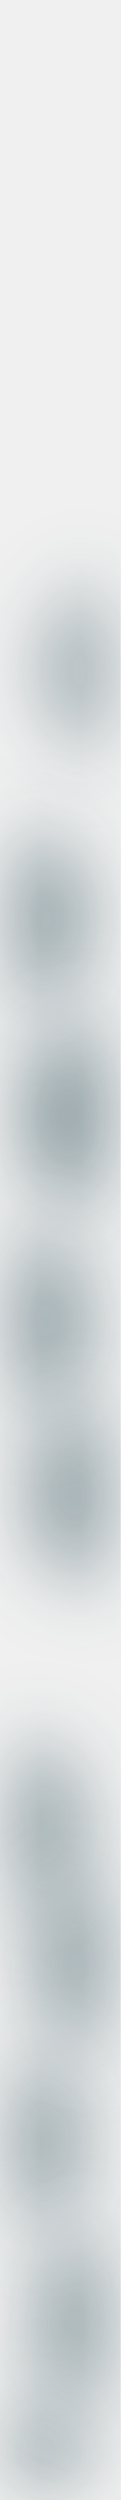
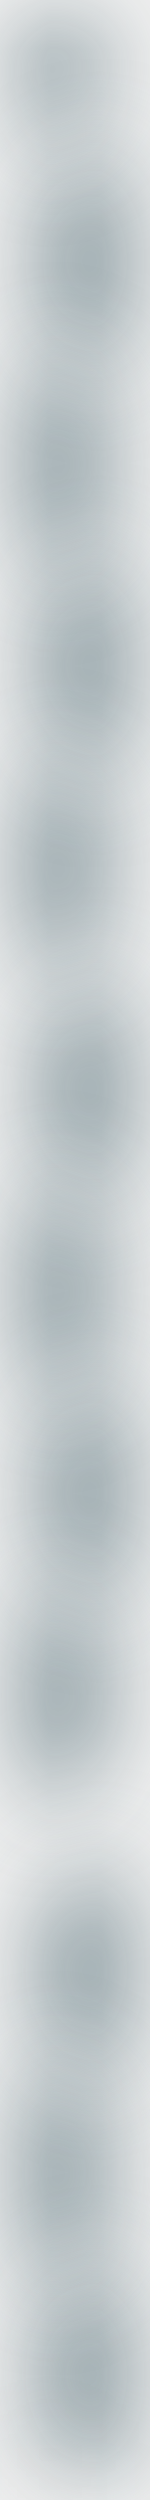
- <svg xmlns="http://www.w3.org/2000/svg" width="375" height="7776" viewBox="0 0 375 7776" fill="none">
-   <g clip-path="url(#clip0_3232_21368)">
-     <g filter="url(#filter0_f_3232_21368)">
-       <circle cx="-12" cy="5678" r="262" fill="url(#paint0_radial_3232_21368)" fill-opacity="0.5" />
+ <svg xmlns="http://www.w3.org/2000/svg" width="375" height="6250" viewBox="0 0 375 6250" fill="none">
+   <g clip-path="url(#clip0_3166_18543)">
+     <g filter="url(#filter0_f_3166_18543)">
+       <circle cx="323" cy="653" r="246" fill="url(#paint0_radial_3166_18543)" fill-opacity="0.5" />
    </g>
-     <g filter="url(#filter1_f_3232_21368)">
-       <circle cx="-12" cy="6662" r="262" fill="url(#paint1_radial_3232_21368)" fill-opacity="0.5" />
+     <g filter="url(#filter1_f_3166_18543)">
+       <circle cx="323" cy="2722" r="246" fill="url(#paint1_radial_3166_18543)" fill-opacity="0.5" />
    </g>
-     <g filter="url(#filter2_f_3232_21368)">
-       <circle cx="-12" cy="7722" r="262" fill="url(#paint2_radial_3232_21368)" fill-opacity="0.5" />
+     <g filter="url(#filter2_f_3166_18543)">
+       <circle cx="323" cy="4926" r="246" fill="url(#paint2_radial_3166_18543)" fill-opacity="0.5" />
    </g>
-     <g filter="url(#filter3_f_3232_21368)">
-       <circle cx="378" cy="6110" r="262" fill="url(#paint3_radial_3232_21368)" fill-opacity="0.5" />
+     <g filter="url(#filter3_f_3166_18543)">
+       <circle cx="323" cy="3732" r="246" fill="url(#paint3_radial_3166_18543)" fill-opacity="0.5" />
    </g>
-     <g filter="url(#filter4_f_3232_21368)">
-       <circle cx="378" cy="7218" r="262" fill="url(#paint4_radial_3232_21368)" fill-opacity="0.5" />
+     <g filter="url(#filter4_f_3166_18543)">
+       <circle cx="323" cy="1663" r="246" fill="url(#paint4_radial_3166_18543)" fill-opacity="0.5" />
    </g>
-     <g filter="url(#filter5_f_3232_21368)">
-       <circle cx="378" cy="8278" r="262" fill="url(#paint5_radial_3232_21368)" fill-opacity="0.5" />
+     <g filter="url(#filter5_f_3166_18543)">
+       <circle cx="323" cy="5936" r="246" fill="url(#paint5_radial_3166_18543)" fill-opacity="0.5" />
    </g>
-     <g filter="url(#filter6_f_3232_21368)">
-       <circle cx="418" cy="2082" r="262" fill="url(#paint6_radial_3232_21368)" fill-opacity="0.5" />
+     <g filter="url(#filter6_f_3166_18543)">
+       <circle cx="40" cy="3229" r="246" fill="url(#paint6_radial_3166_18543)" fill-opacity="0.5" />
    </g>
-     <g filter="url(#filter7_f_3232_21368)">
-       <circle cx="11" cy="2858" r="262" fill="url(#paint7_radial_3232_21368)" fill-opacity="0.5" />
+     <g filter="url(#filter7_f_3166_18543)">
+       <circle cx="9" cy="118" r="246" fill="url(#paint7_radial_3166_18543)" fill-opacity="0.5" />
    </g>
-     <g filter="url(#filter8_f_3232_21368)">
-       <circle cx="311" cy="3470" r="262" fill="url(#paint8_radial_3232_21368)" fill-opacity="0.5" />
+     <g filter="url(#filter8_f_3166_18543)">
+       <circle cx="40" cy="4239" r="246" fill="url(#paint8_radial_3166_18543)" fill-opacity="0.5" />
    </g>
-     <g filter="url(#filter9_f_3232_21368)">
-       <circle cx="16" cy="4110" r="262" fill="url(#paint9_radial_3232_21368)" fill-opacity="0.5" />
+     <g filter="url(#filter9_f_3166_18543)">
+       <circle cx="40" cy="1160" r="246" fill="url(#paint9_radial_3166_18543)" fill-opacity="0.5" />
    </g>
-     <g filter="url(#filter10_f_3232_21368)">
-       <circle cx="354" cy="4650" r="262" fill="url(#paint10_radial_3232_21368)" fill-opacity="0.5" />
+     <g filter="url(#filter10_f_3166_18543)">
+       <circle cx="40" cy="5433" r="246" fill="url(#paint10_radial_3166_18543)" fill-opacity="0.5" />
+     </g>
+     <g filter="url(#filter11_f_3166_18543)">
+       <circle cx="40" cy="2170" r="246" fill="url(#paint11_radial_3166_18543)" fill-opacity="0.5" />
+     </g>
+     <g filter="url(#filter12_f_3166_18543)">
+       <circle cx="40" cy="6443" r="246" fill="url(#paint12_radial_3166_18543)" fill-opacity="0.5" />
    </g>
  </g>
  <defs>
-     <filter id="filter0_f_3232_21368" x="-532" y="5158" width="1040" height="1040" filterUnits="userSpaceOnUse" color-interpolation-filters="sRGB">
+     <filter id="filter0_f_3166_18543" x="-181" y="149" width="1008" height="1008" filterUnits="userSpaceOnUse" color-interpolation-filters="sRGB">
      <feFlood flood-opacity="0" result="BackgroundImageFix" />
      <feBlend mode="normal" in="SourceGraphic" in2="BackgroundImageFix" result="shape" />
-       <feGaussianBlur stdDeviation="129" result="effect1_foregroundBlur_3232_21368" />
+       <feGaussianBlur stdDeviation="129" result="effect1_foregroundBlur_3166_18543" />
    </filter>
-     <filter id="filter1_f_3232_21368" x="-532" y="6142" width="1040" height="1040" filterUnits="userSpaceOnUse" color-interpolation-filters="sRGB">
+     <filter id="filter1_f_3166_18543" x="-181" y="2218" width="1008" height="1008" filterUnits="userSpaceOnUse" color-interpolation-filters="sRGB">
      <feFlood flood-opacity="0" result="BackgroundImageFix" />
      <feBlend mode="normal" in="SourceGraphic" in2="BackgroundImageFix" result="shape" />
-       <feGaussianBlur stdDeviation="129" result="effect1_foregroundBlur_3232_21368" />
+       <feGaussianBlur stdDeviation="129" result="effect1_foregroundBlur_3166_18543" />
    </filter>
-     <filter id="filter2_f_3232_21368" x="-532" y="7202" width="1040" height="1040" filterUnits="userSpaceOnUse" color-interpolation-filters="sRGB">
+     <filter id="filter2_f_3166_18543" x="-181" y="4422" width="1008" height="1008" filterUnits="userSpaceOnUse" color-interpolation-filters="sRGB">
      <feFlood flood-opacity="0" result="BackgroundImageFix" />
      <feBlend mode="normal" in="SourceGraphic" in2="BackgroundImageFix" result="shape" />
-       <feGaussianBlur stdDeviation="129" result="effect1_foregroundBlur_3232_21368" />
+       <feGaussianBlur stdDeviation="129" result="effect1_foregroundBlur_3166_18543" />
    </filter>
-     <filter id="filter3_f_3232_21368" x="-142" y="5590" width="1040" height="1040" filterUnits="userSpaceOnUse" color-interpolation-filters="sRGB">
+     <filter id="filter3_f_3166_18543" x="-181" y="3228" width="1008" height="1008" filterUnits="userSpaceOnUse" color-interpolation-filters="sRGB">
      <feFlood flood-opacity="0" result="BackgroundImageFix" />
      <feBlend mode="normal" in="SourceGraphic" in2="BackgroundImageFix" result="shape" />
-       <feGaussianBlur stdDeviation="129" result="effect1_foregroundBlur_3232_21368" />
+       <feGaussianBlur stdDeviation="129" result="effect1_foregroundBlur_3166_18543" />
    </filter>
-     <filter id="filter4_f_3232_21368" x="-142" y="6698" width="1040" height="1040" filterUnits="userSpaceOnUse" color-interpolation-filters="sRGB">
+     <filter id="filter4_f_3166_18543" x="-181" y="1159" width="1008" height="1008" filterUnits="userSpaceOnUse" color-interpolation-filters="sRGB">
      <feFlood flood-opacity="0" result="BackgroundImageFix" />
      <feBlend mode="normal" in="SourceGraphic" in2="BackgroundImageFix" result="shape" />
-       <feGaussianBlur stdDeviation="129" result="effect1_foregroundBlur_3232_21368" />
+       <feGaussianBlur stdDeviation="129" result="effect1_foregroundBlur_3166_18543" />
    </filter>
-     <filter id="filter5_f_3232_21368" x="-142" y="7758" width="1040" height="1040" filterUnits="userSpaceOnUse" color-interpolation-filters="sRGB">
+     <filter id="filter5_f_3166_18543" x="-181" y="5432" width="1008" height="1008" filterUnits="userSpaceOnUse" color-interpolation-filters="sRGB">
      <feFlood flood-opacity="0" result="BackgroundImageFix" />
      <feBlend mode="normal" in="SourceGraphic" in2="BackgroundImageFix" result="shape" />
-       <feGaussianBlur stdDeviation="129" result="effect1_foregroundBlur_3232_21368" />
+       <feGaussianBlur stdDeviation="129" result="effect1_foregroundBlur_3166_18543" />
    </filter>
-     <filter id="filter6_f_3232_21368" x="-102" y="1562" width="1040" height="1040" filterUnits="userSpaceOnUse" color-interpolation-filters="sRGB">
+     <filter id="filter6_f_3166_18543" x="-464" y="2725" width="1008" height="1008" filterUnits="userSpaceOnUse" color-interpolation-filters="sRGB">
      <feFlood flood-opacity="0" result="BackgroundImageFix" />
      <feBlend mode="normal" in="SourceGraphic" in2="BackgroundImageFix" result="shape" />
-       <feGaussianBlur stdDeviation="129" result="effect1_foregroundBlur_3232_21368" />
+       <feGaussianBlur stdDeviation="129" result="effect1_foregroundBlur_3166_18543" />
    </filter>
-     <filter id="filter7_f_3232_21368" x="-509" y="2338" width="1040" height="1040" filterUnits="userSpaceOnUse" color-interpolation-filters="sRGB">
+     <filter id="filter7_f_3166_18543" x="-495" y="-386" width="1008" height="1008" filterUnits="userSpaceOnUse" color-interpolation-filters="sRGB">
      <feFlood flood-opacity="0" result="BackgroundImageFix" />
      <feBlend mode="normal" in="SourceGraphic" in2="BackgroundImageFix" result="shape" />
-       <feGaussianBlur stdDeviation="129" result="effect1_foregroundBlur_3232_21368" />
+       <feGaussianBlur stdDeviation="129" result="effect1_foregroundBlur_3166_18543" />
    </filter>
-     <filter id="filter8_f_3232_21368" x="-209" y="2950" width="1040" height="1040" filterUnits="userSpaceOnUse" color-interpolation-filters="sRGB">
+     <filter id="filter8_f_3166_18543" x="-464" y="3735" width="1008" height="1008" filterUnits="userSpaceOnUse" color-interpolation-filters="sRGB">
      <feFlood flood-opacity="0" result="BackgroundImageFix" />
      <feBlend mode="normal" in="SourceGraphic" in2="BackgroundImageFix" result="shape" />
-       <feGaussianBlur stdDeviation="129" result="effect1_foregroundBlur_3232_21368" />
+       <feGaussianBlur stdDeviation="129" result="effect1_foregroundBlur_3166_18543" />
    </filter>
-     <filter id="filter9_f_3232_21368" x="-504" y="3590" width="1040" height="1040" filterUnits="userSpaceOnUse" color-interpolation-filters="sRGB">
+     <filter id="filter9_f_3166_18543" x="-464" y="656" width="1008" height="1008" filterUnits="userSpaceOnUse" color-interpolation-filters="sRGB">
      <feFlood flood-opacity="0" result="BackgroundImageFix" />
      <feBlend mode="normal" in="SourceGraphic" in2="BackgroundImageFix" result="shape" />
-       <feGaussianBlur stdDeviation="129" result="effect1_foregroundBlur_3232_21368" />
+       <feGaussianBlur stdDeviation="129" result="effect1_foregroundBlur_3166_18543" />
    </filter>
-     <filter id="filter10_f_3232_21368" x="-166" y="4130" width="1040" height="1040" filterUnits="userSpaceOnUse" color-interpolation-filters="sRGB">
+     <filter id="filter10_f_3166_18543" x="-464" y="4929" width="1008" height="1008" filterUnits="userSpaceOnUse" color-interpolation-filters="sRGB">
      <feFlood flood-opacity="0" result="BackgroundImageFix" />
      <feBlend mode="normal" in="SourceGraphic" in2="BackgroundImageFix" result="shape" />
-       <feGaussianBlur stdDeviation="129" result="effect1_foregroundBlur_3232_21368" />
+       <feGaussianBlur stdDeviation="129" result="effect1_foregroundBlur_3166_18543" />
    </filter>
-     <radialGradient id="paint0_radial_3232_21368" cx="0" cy="0" r="1" gradientUnits="userSpaceOnUse" gradientTransform="translate(-12 5678) rotate(90) scale(262)">
+     <filter id="filter11_f_3166_18543" x="-464" y="1666" width="1008" height="1008" filterUnits="userSpaceOnUse" color-interpolation-filters="sRGB">
+       <feFlood flood-opacity="0" result="BackgroundImageFix" />
+       <feBlend mode="normal" in="SourceGraphic" in2="BackgroundImageFix" result="shape" />
+       <feGaussianBlur stdDeviation="129" result="effect1_foregroundBlur_3166_18543" />
+     </filter>
+     <filter id="filter12_f_3166_18543" x="-464" y="5939" width="1008" height="1008" filterUnits="userSpaceOnUse" color-interpolation-filters="sRGB">
+       <feFlood flood-opacity="0" result="BackgroundImageFix" />
+       <feBlend mode="normal" in="SourceGraphic" in2="BackgroundImageFix" result="shape" />
+       <feGaussianBlur stdDeviation="129" result="effect1_foregroundBlur_3166_18543" />
+     </filter>
+     <radialGradient id="paint0_radial_3166_18543" cx="0" cy="0" r="1" gradientUnits="userSpaceOnUse" gradientTransform="translate(323 653) rotate(90) scale(246)">
      <stop stop-color="#153A45" />
      <stop offset="1" stop-color="#153A45" />
    </radialGradient>
-     <radialGradient id="paint1_radial_3232_21368" cx="0" cy="0" r="1" gradientUnits="userSpaceOnUse" gradientTransform="translate(-12 6662) rotate(90) scale(262)">
+     <radialGradient id="paint1_radial_3166_18543" cx="0" cy="0" r="1" gradientUnits="userSpaceOnUse" gradientTransform="translate(323 2722) rotate(90) scale(246)">
      <stop stop-color="#153A45" />
      <stop offset="1" stop-color="#153A45" />
    </radialGradient>
-     <radialGradient id="paint2_radial_3232_21368" cx="0" cy="0" r="1" gradientUnits="userSpaceOnUse" gradientTransform="translate(-12 7722) rotate(90) scale(262)">
+     <radialGradient id="paint2_radial_3166_18543" cx="0" cy="0" r="1" gradientUnits="userSpaceOnUse" gradientTransform="translate(323 4926) rotate(90) scale(246)">
      <stop stop-color="#153A45" />
      <stop offset="1" stop-color="#153A45" />
    </radialGradient>
-     <radialGradient id="paint3_radial_3232_21368" cx="0" cy="0" r="1" gradientUnits="userSpaceOnUse" gradientTransform="translate(378 6110) rotate(90) scale(262)">
+     <radialGradient id="paint3_radial_3166_18543" cx="0" cy="0" r="1" gradientUnits="userSpaceOnUse" gradientTransform="translate(323 3732) rotate(90) scale(246)">
      <stop stop-color="#153A45" />
      <stop offset="1" stop-color="#153A45" />
    </radialGradient>
-     <radialGradient id="paint4_radial_3232_21368" cx="0" cy="0" r="1" gradientUnits="userSpaceOnUse" gradientTransform="translate(378 7218) rotate(90) scale(262)">
+     <radialGradient id="paint4_radial_3166_18543" cx="0" cy="0" r="1" gradientUnits="userSpaceOnUse" gradientTransform="translate(323 1663) rotate(90) scale(246)">
      <stop stop-color="#153A45" />
      <stop offset="1" stop-color="#153A45" />
    </radialGradient>
-     <radialGradient id="paint5_radial_3232_21368" cx="0" cy="0" r="1" gradientUnits="userSpaceOnUse" gradientTransform="translate(378 8278) rotate(90) scale(262)">
+     <radialGradient id="paint5_radial_3166_18543" cx="0" cy="0" r="1" gradientUnits="userSpaceOnUse" gradientTransform="translate(323 5936) rotate(90) scale(246)">
      <stop stop-color="#153A45" />
      <stop offset="1" stop-color="#153A45" />
    </radialGradient>
-     <radialGradient id="paint6_radial_3232_21368" cx="0" cy="0" r="1" gradientUnits="userSpaceOnUse" gradientTransform="translate(418 2082) rotate(90) scale(262)">
+     <radialGradient id="paint6_radial_3166_18543" cx="0" cy="0" r="1" gradientUnits="userSpaceOnUse" gradientTransform="translate(40 3229) rotate(90) scale(246)">
      <stop stop-color="#153A45" />
      <stop offset="1" stop-color="#153A45" />
    </radialGradient>
-     <radialGradient id="paint7_radial_3232_21368" cx="0" cy="0" r="1" gradientUnits="userSpaceOnUse" gradientTransform="translate(11 2858) rotate(90) scale(262)">
+     <radialGradient id="paint7_radial_3166_18543" cx="0" cy="0" r="1" gradientUnits="userSpaceOnUse" gradientTransform="translate(9 118) rotate(90) scale(246)">
      <stop stop-color="#153A45" />
      <stop offset="1" stop-color="#153A45" />
    </radialGradient>
-     <radialGradient id="paint8_radial_3232_21368" cx="0" cy="0" r="1" gradientUnits="userSpaceOnUse" gradientTransform="translate(311 3470) rotate(90) scale(262)">
+     <radialGradient id="paint8_radial_3166_18543" cx="0" cy="0" r="1" gradientUnits="userSpaceOnUse" gradientTransform="translate(40 4239) rotate(90) scale(246)">
      <stop stop-color="#153A45" />
      <stop offset="1" stop-color="#153A45" />
    </radialGradient>
-     <radialGradient id="paint9_radial_3232_21368" cx="0" cy="0" r="1" gradientUnits="userSpaceOnUse" gradientTransform="translate(16 4110) rotate(90) scale(262)">
+     <radialGradient id="paint9_radial_3166_18543" cx="0" cy="0" r="1" gradientUnits="userSpaceOnUse" gradientTransform="translate(40 1160) rotate(90) scale(246)">
      <stop stop-color="#153A45" />
      <stop offset="1" stop-color="#153A45" />
    </radialGradient>
-     <radialGradient id="paint10_radial_3232_21368" cx="0" cy="0" r="1" gradientUnits="userSpaceOnUse" gradientTransform="translate(354 4650) rotate(90) scale(262)">
+     <radialGradient id="paint10_radial_3166_18543" cx="0" cy="0" r="1" gradientUnits="userSpaceOnUse" gradientTransform="translate(40 5433) rotate(90) scale(246)">
      <stop stop-color="#153A45" />
      <stop offset="1" stop-color="#153A45" />
    </radialGradient>
-     <clipPath id="clip0_3232_21368">
-       <rect width="375" height="7776" fill="white" />
+     <radialGradient id="paint11_radial_3166_18543" cx="0" cy="0" r="1" gradientUnits="userSpaceOnUse" gradientTransform="translate(40 2170) rotate(90) scale(246)">
+       <stop stop-color="#153A45" />
+       <stop offset="1" stop-color="#153A45" />
+     </radialGradient>
+     <radialGradient id="paint12_radial_3166_18543" cx="0" cy="0" r="1" gradientUnits="userSpaceOnUse" gradientTransform="translate(40 6443) rotate(90) scale(246)">
+       <stop stop-color="#153A45" />
+       <stop offset="1" stop-color="#153A45" />
+     </radialGradient>
+     <clipPath id="clip0_3166_18543">
+       <rect width="375" height="6250" fill="white" />
    </clipPath>
  </defs>
</svg>
